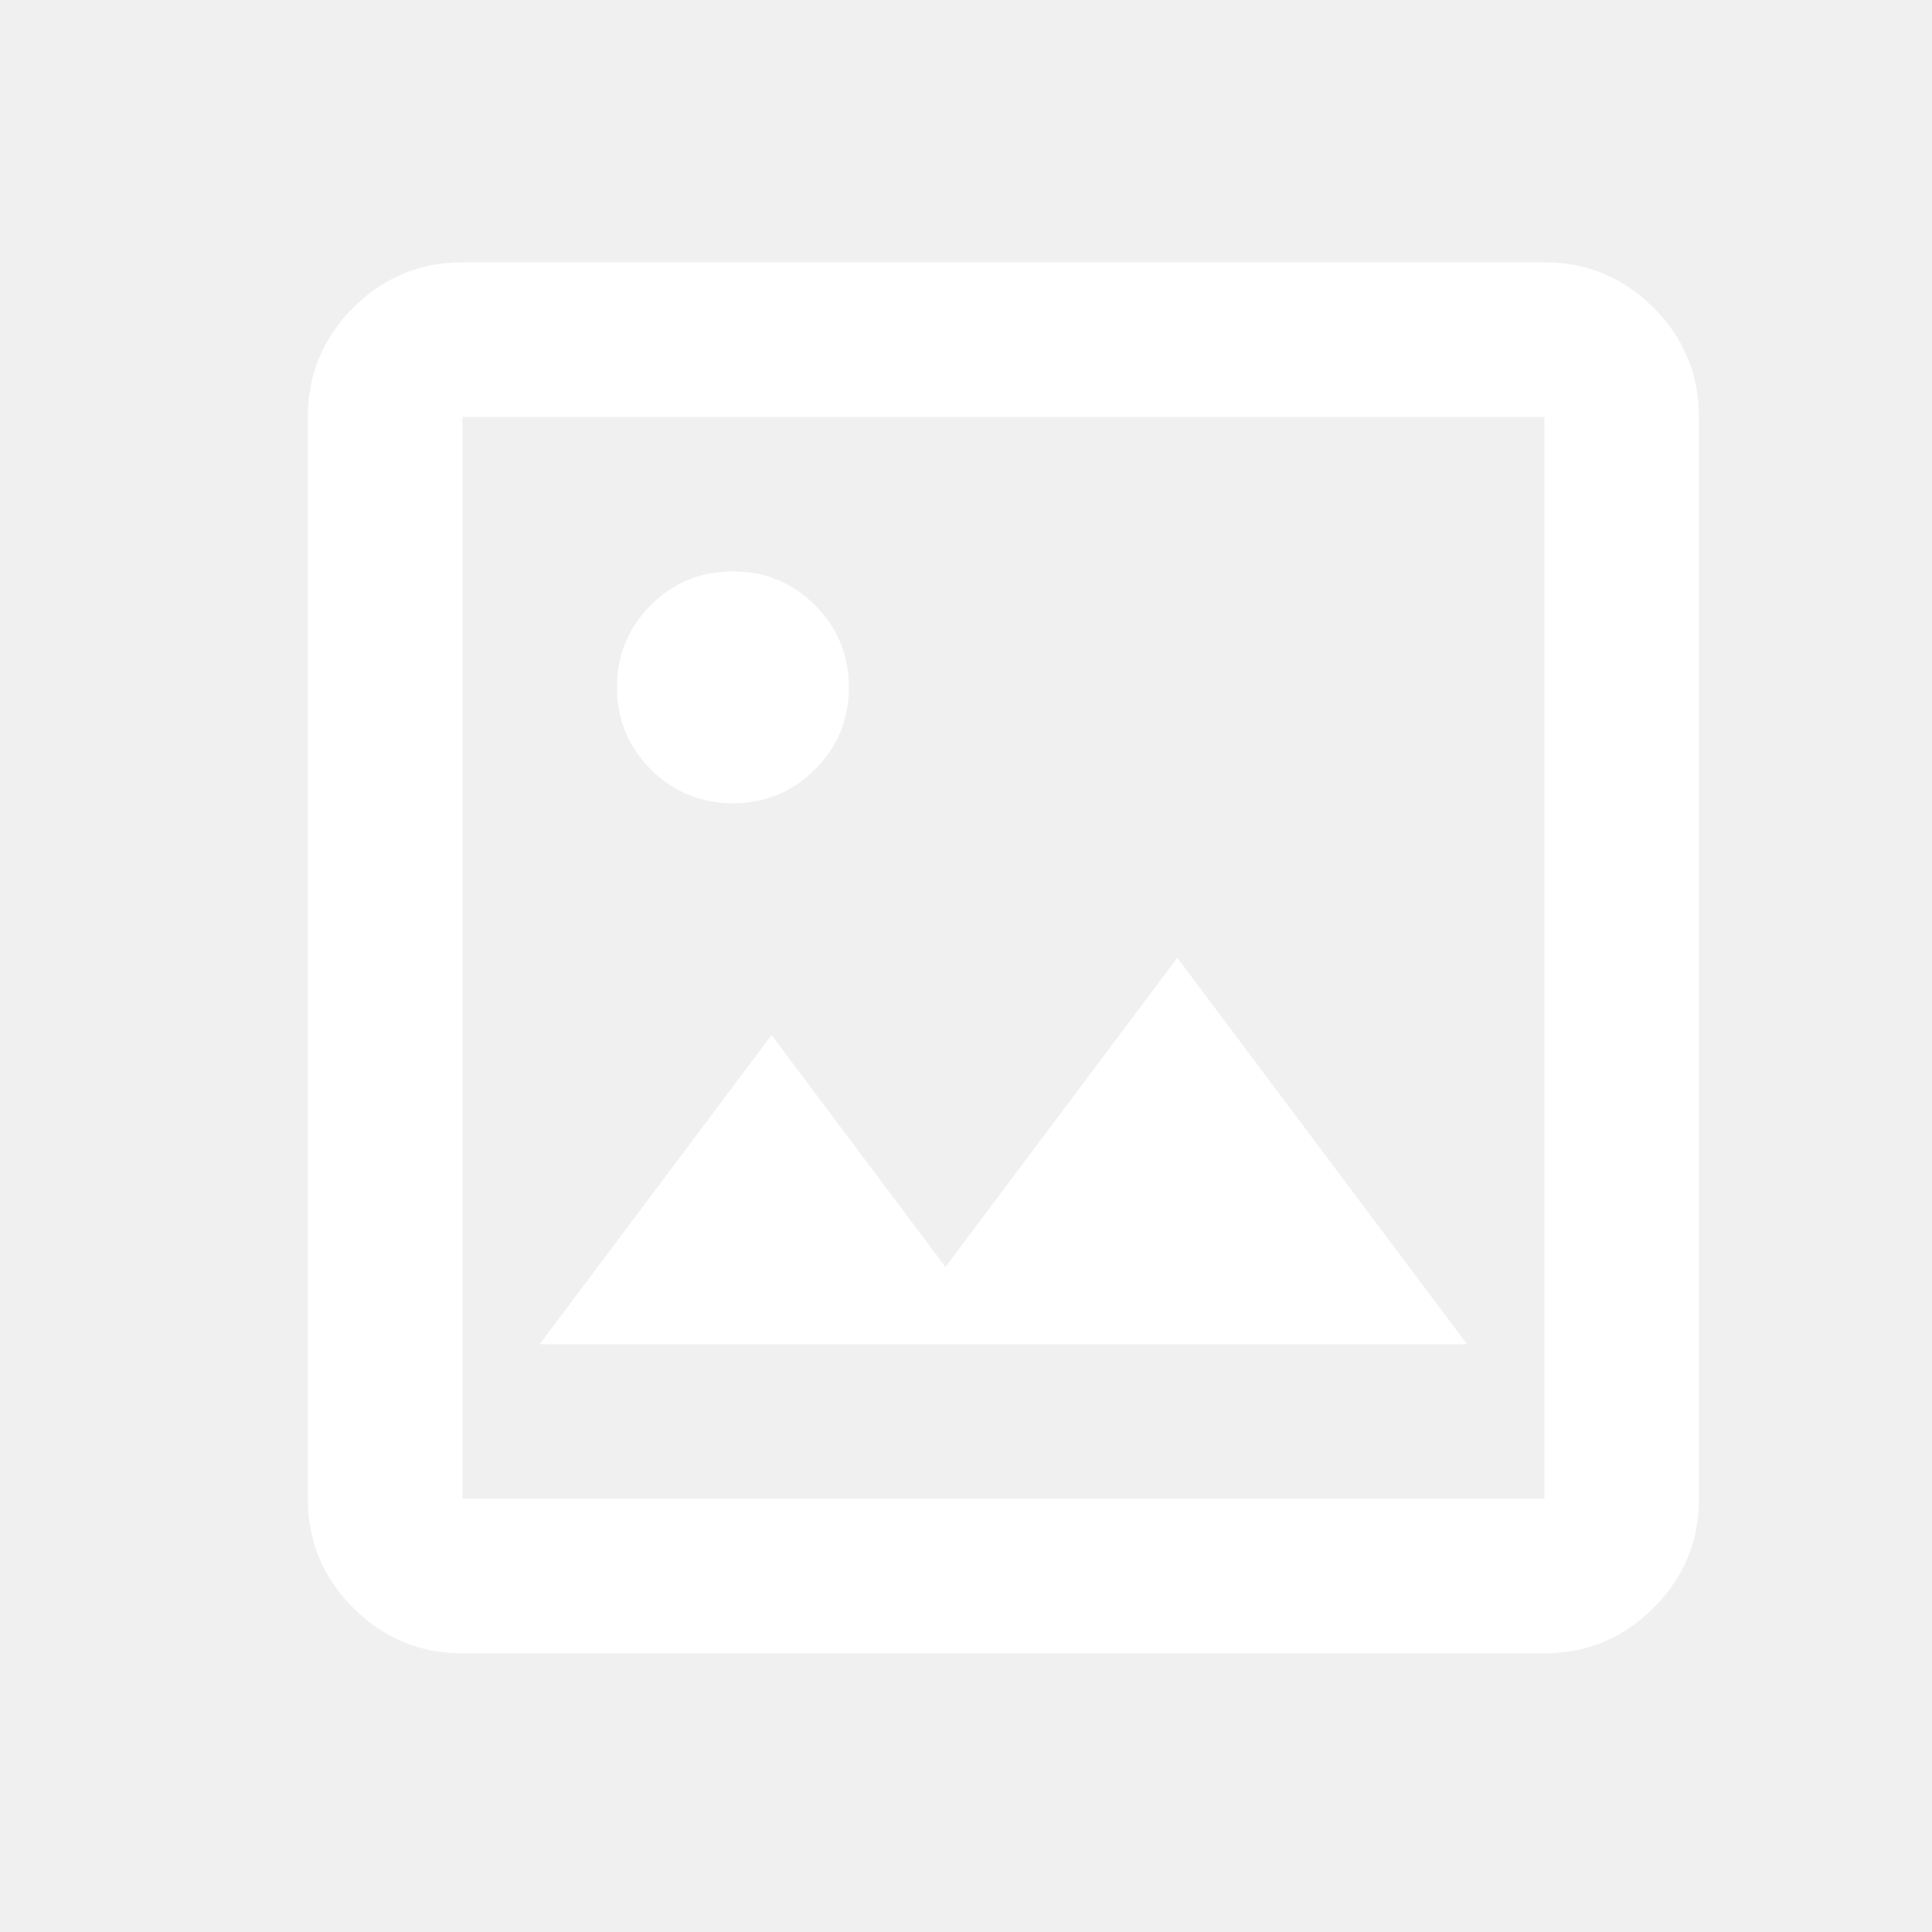
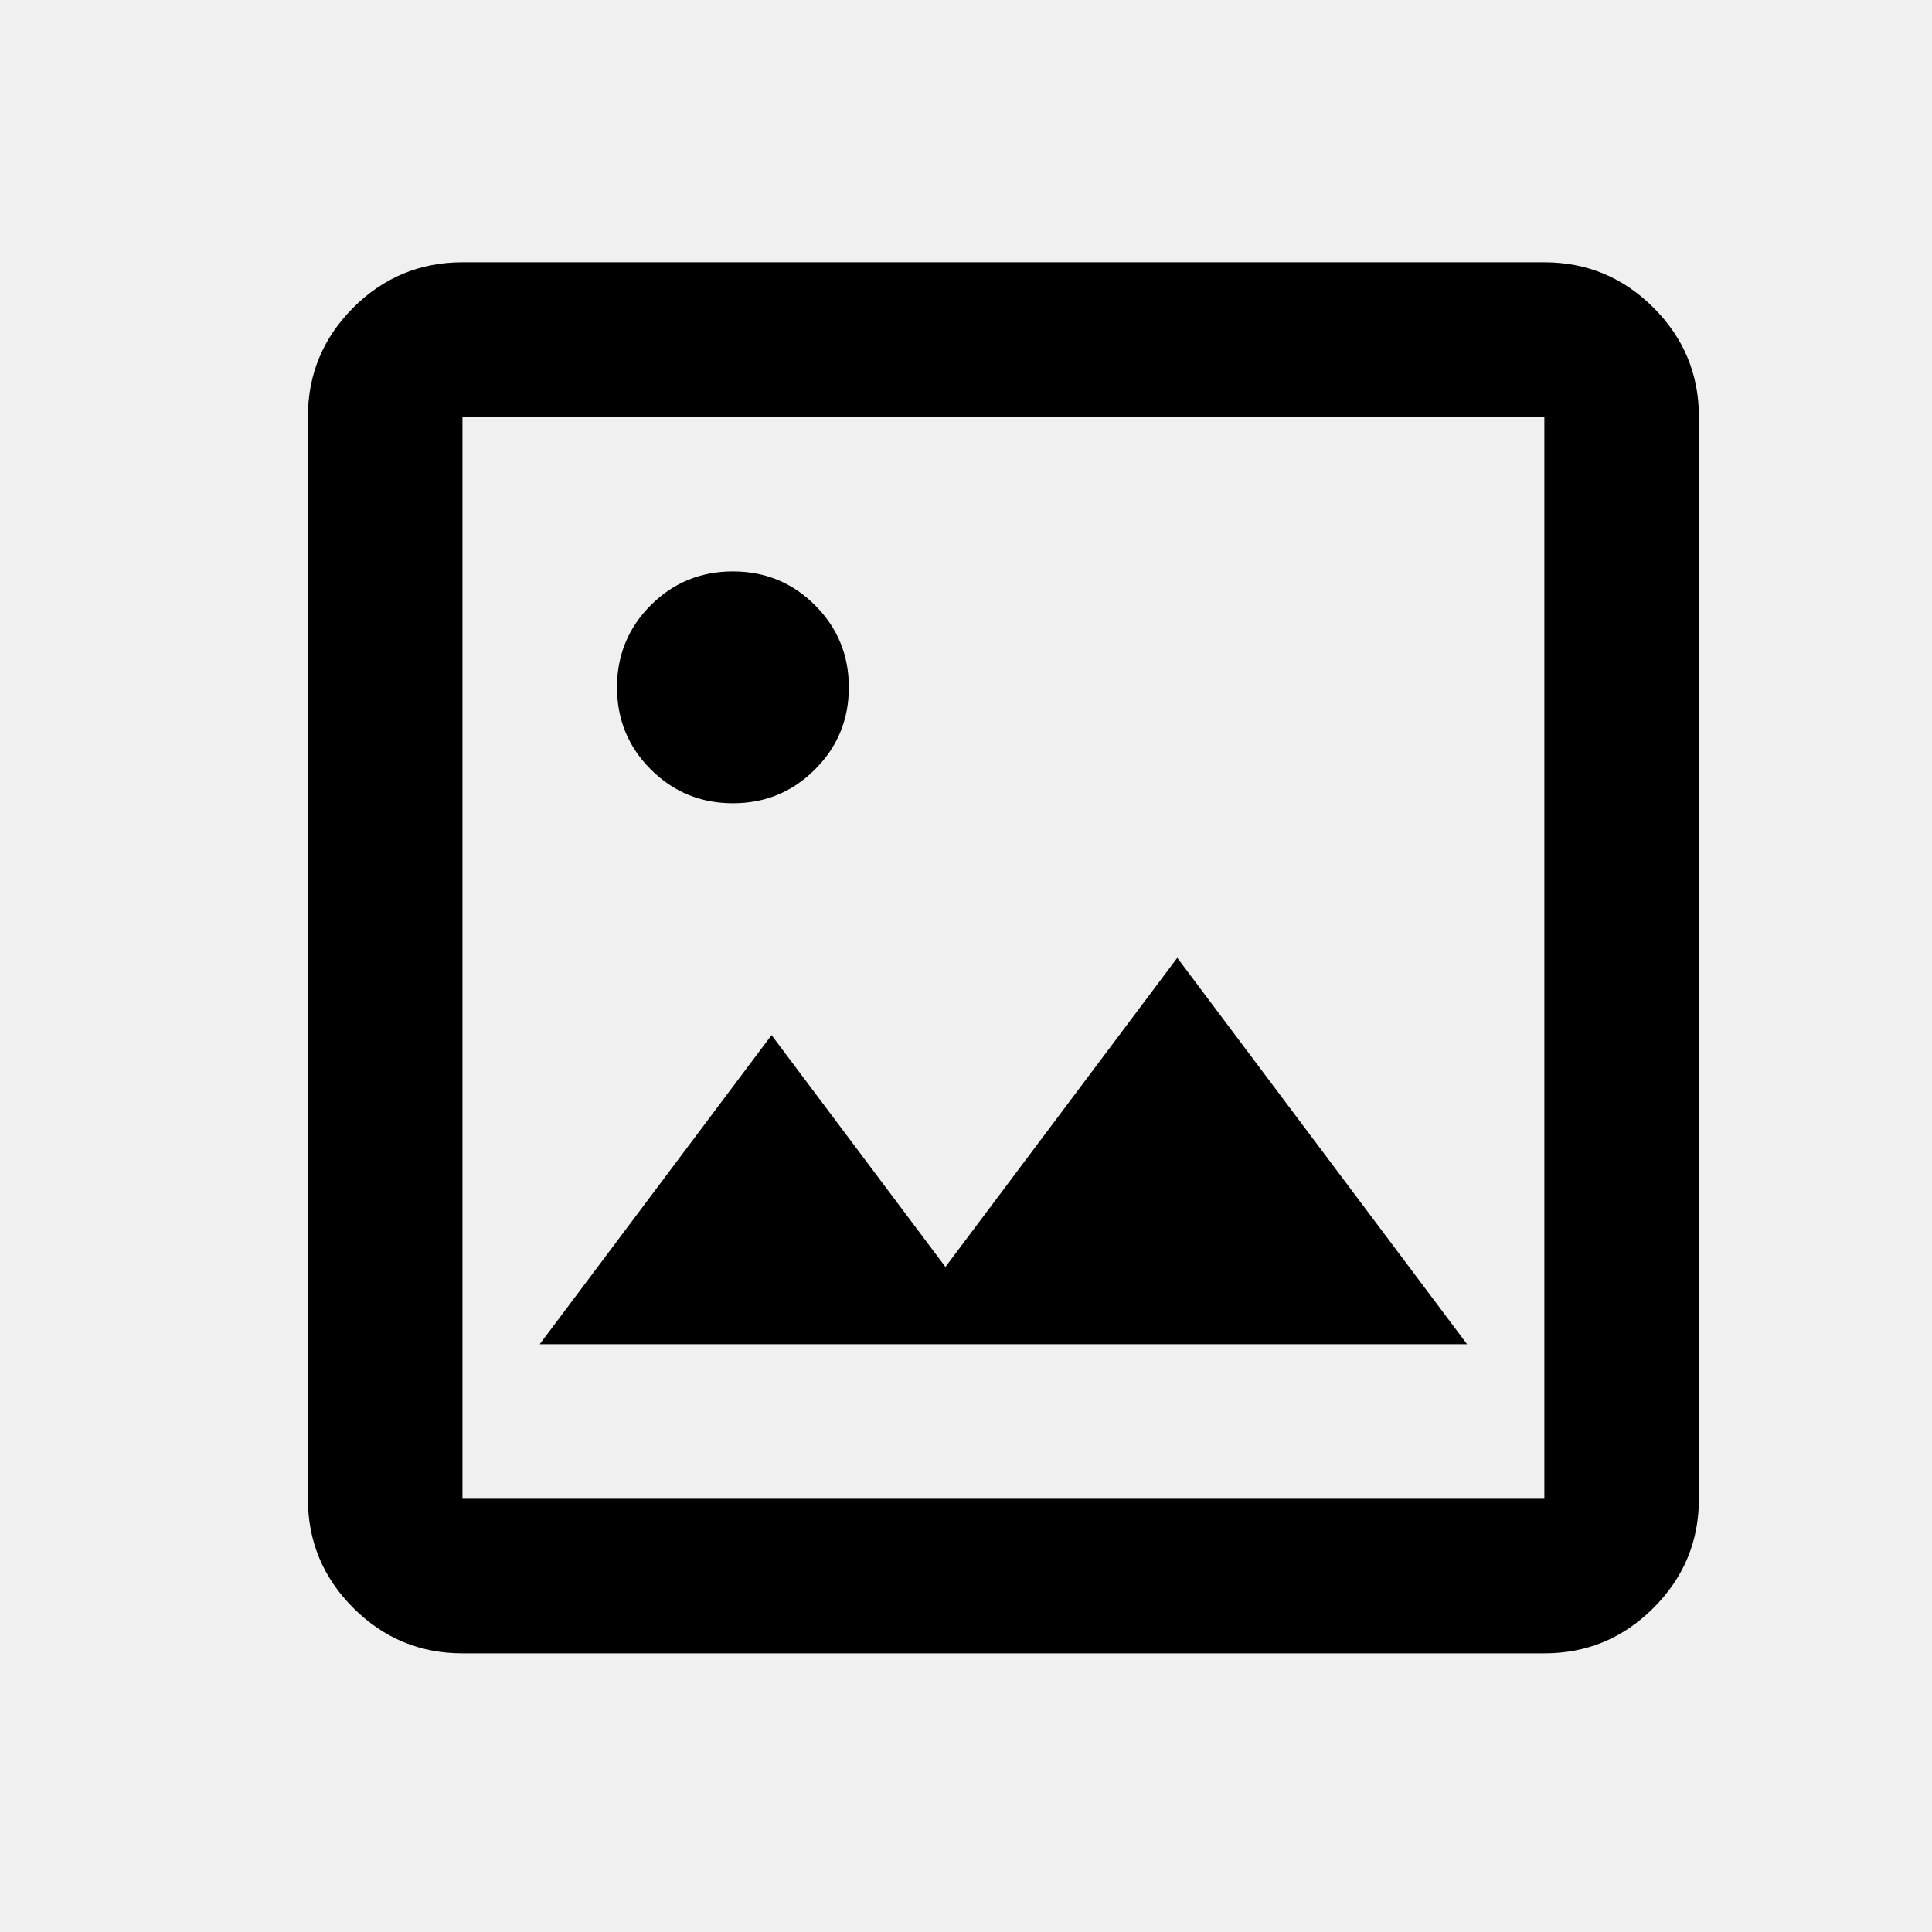
<svg xmlns="http://www.w3.org/2000/svg" width="25" height="25" viewBox="0 0 25 25" fill="none">
  <mask id="mask0_454_775" style="mask-type:alpha" maskUnits="userSpaceOnUse" x="0" y="0" width="25" height="25">
-     <rect x="0.984" y="0.394" width="24" height="24" fill="#D9D9D9" />
+     <rect x="0.984" y="0.394" width="24" height="24" fill="currentColor" />
  </mask>
  <g mask="url(#mask0_454_775)">
-     <path d="M5.984 21.394C5.434 21.394 4.963 21.198 4.571 20.806C4.18 20.415 3.984 19.944 3.984 19.394V5.394C3.984 4.844 4.18 4.373 4.571 3.981C4.963 3.59 5.434 3.394 5.984 3.394H19.984C20.534 3.394 21.005 3.59 21.396 3.981C21.788 4.373 21.984 4.844 21.984 5.394V19.394C21.984 19.944 21.788 20.415 21.396 20.806C21.005 21.198 20.534 21.394 19.984 21.394H5.984ZM5.984 19.394H19.984V5.394H5.984V19.394ZM6.984 17.394H18.984L15.234 12.394L12.234 16.394L9.984 13.394L6.984 17.394ZM9.484 10.394C9.901 10.394 10.255 10.248 10.546 9.956C10.838 9.665 10.984 9.311 10.984 8.894C10.984 8.477 10.838 8.123 10.546 7.831C10.255 7.54 9.901 7.394 9.484 7.394C9.067 7.394 8.713 7.54 8.421 7.831C8.13 8.123 7.984 8.477 7.984 8.894C7.984 9.311 8.13 9.665 8.421 9.956C8.713 10.248 9.067 10.394 9.484 10.394Z" fill="white" />
+     <path d="M5.984 21.394C5.434 21.394 4.963 21.198 4.571 20.806C4.18 20.415 3.984 19.944 3.984 19.394V5.394C3.984 4.844 4.18 4.373 4.571 3.981C4.963 3.59 5.434 3.394 5.984 3.394H19.984C20.534 3.394 21.005 3.59 21.396 3.981C21.788 4.373 21.984 4.844 21.984 5.394V19.394C21.984 19.944 21.788 20.415 21.396 20.806C21.005 21.198 20.534 21.394 19.984 21.394H5.984ZM5.984 19.394H19.984V5.394H5.984V19.394ZM6.984 17.394H18.984L15.234 12.394L12.234 16.394L9.984 13.394L6.984 17.394ZM9.484 10.394C9.901 10.394 10.255 10.248 10.546 9.956C10.838 9.665 10.984 9.311 10.984 8.894C10.984 8.477 10.838 8.123 10.546 7.831C10.255 7.54 9.901 7.394 9.484 7.394C9.067 7.394 8.713 7.54 8.421 7.831C8.13 8.123 7.984 8.477 7.984 8.894C7.984 9.311 8.13 9.665 8.421 9.956C8.713 10.248 9.067 10.394 9.484 10.394Z" fill="currentColor" />
  </g>
</svg>
